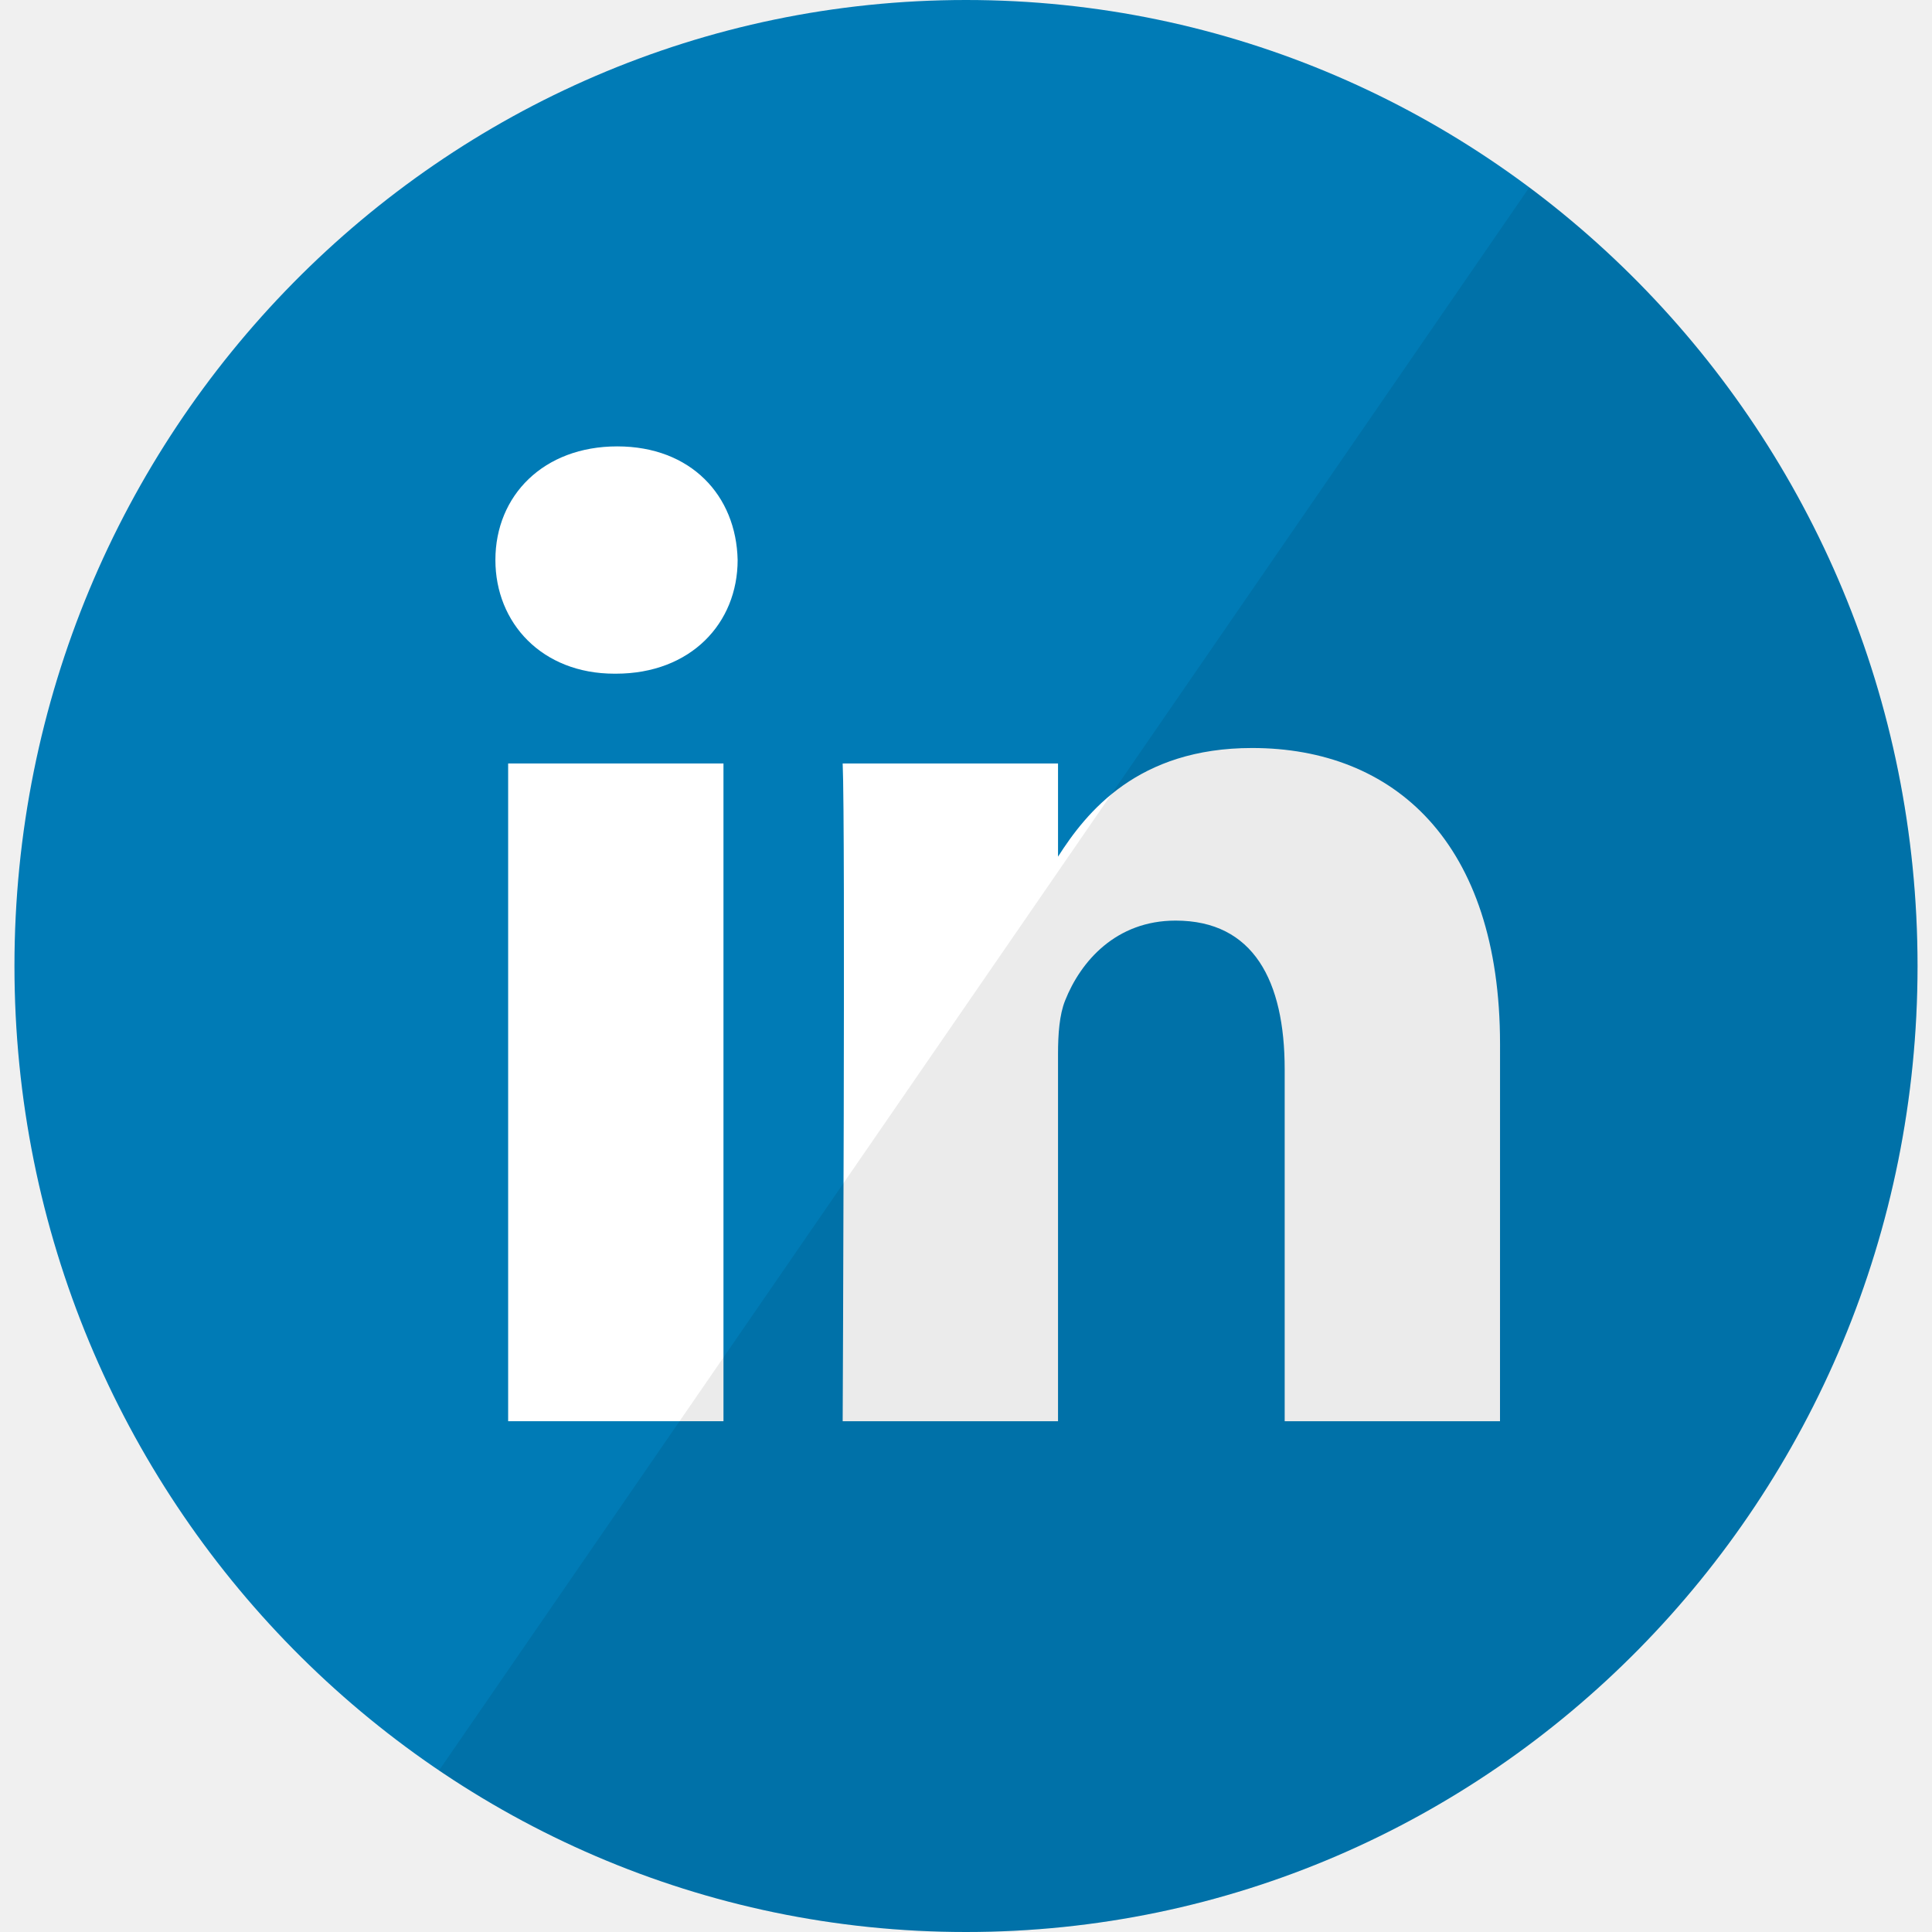
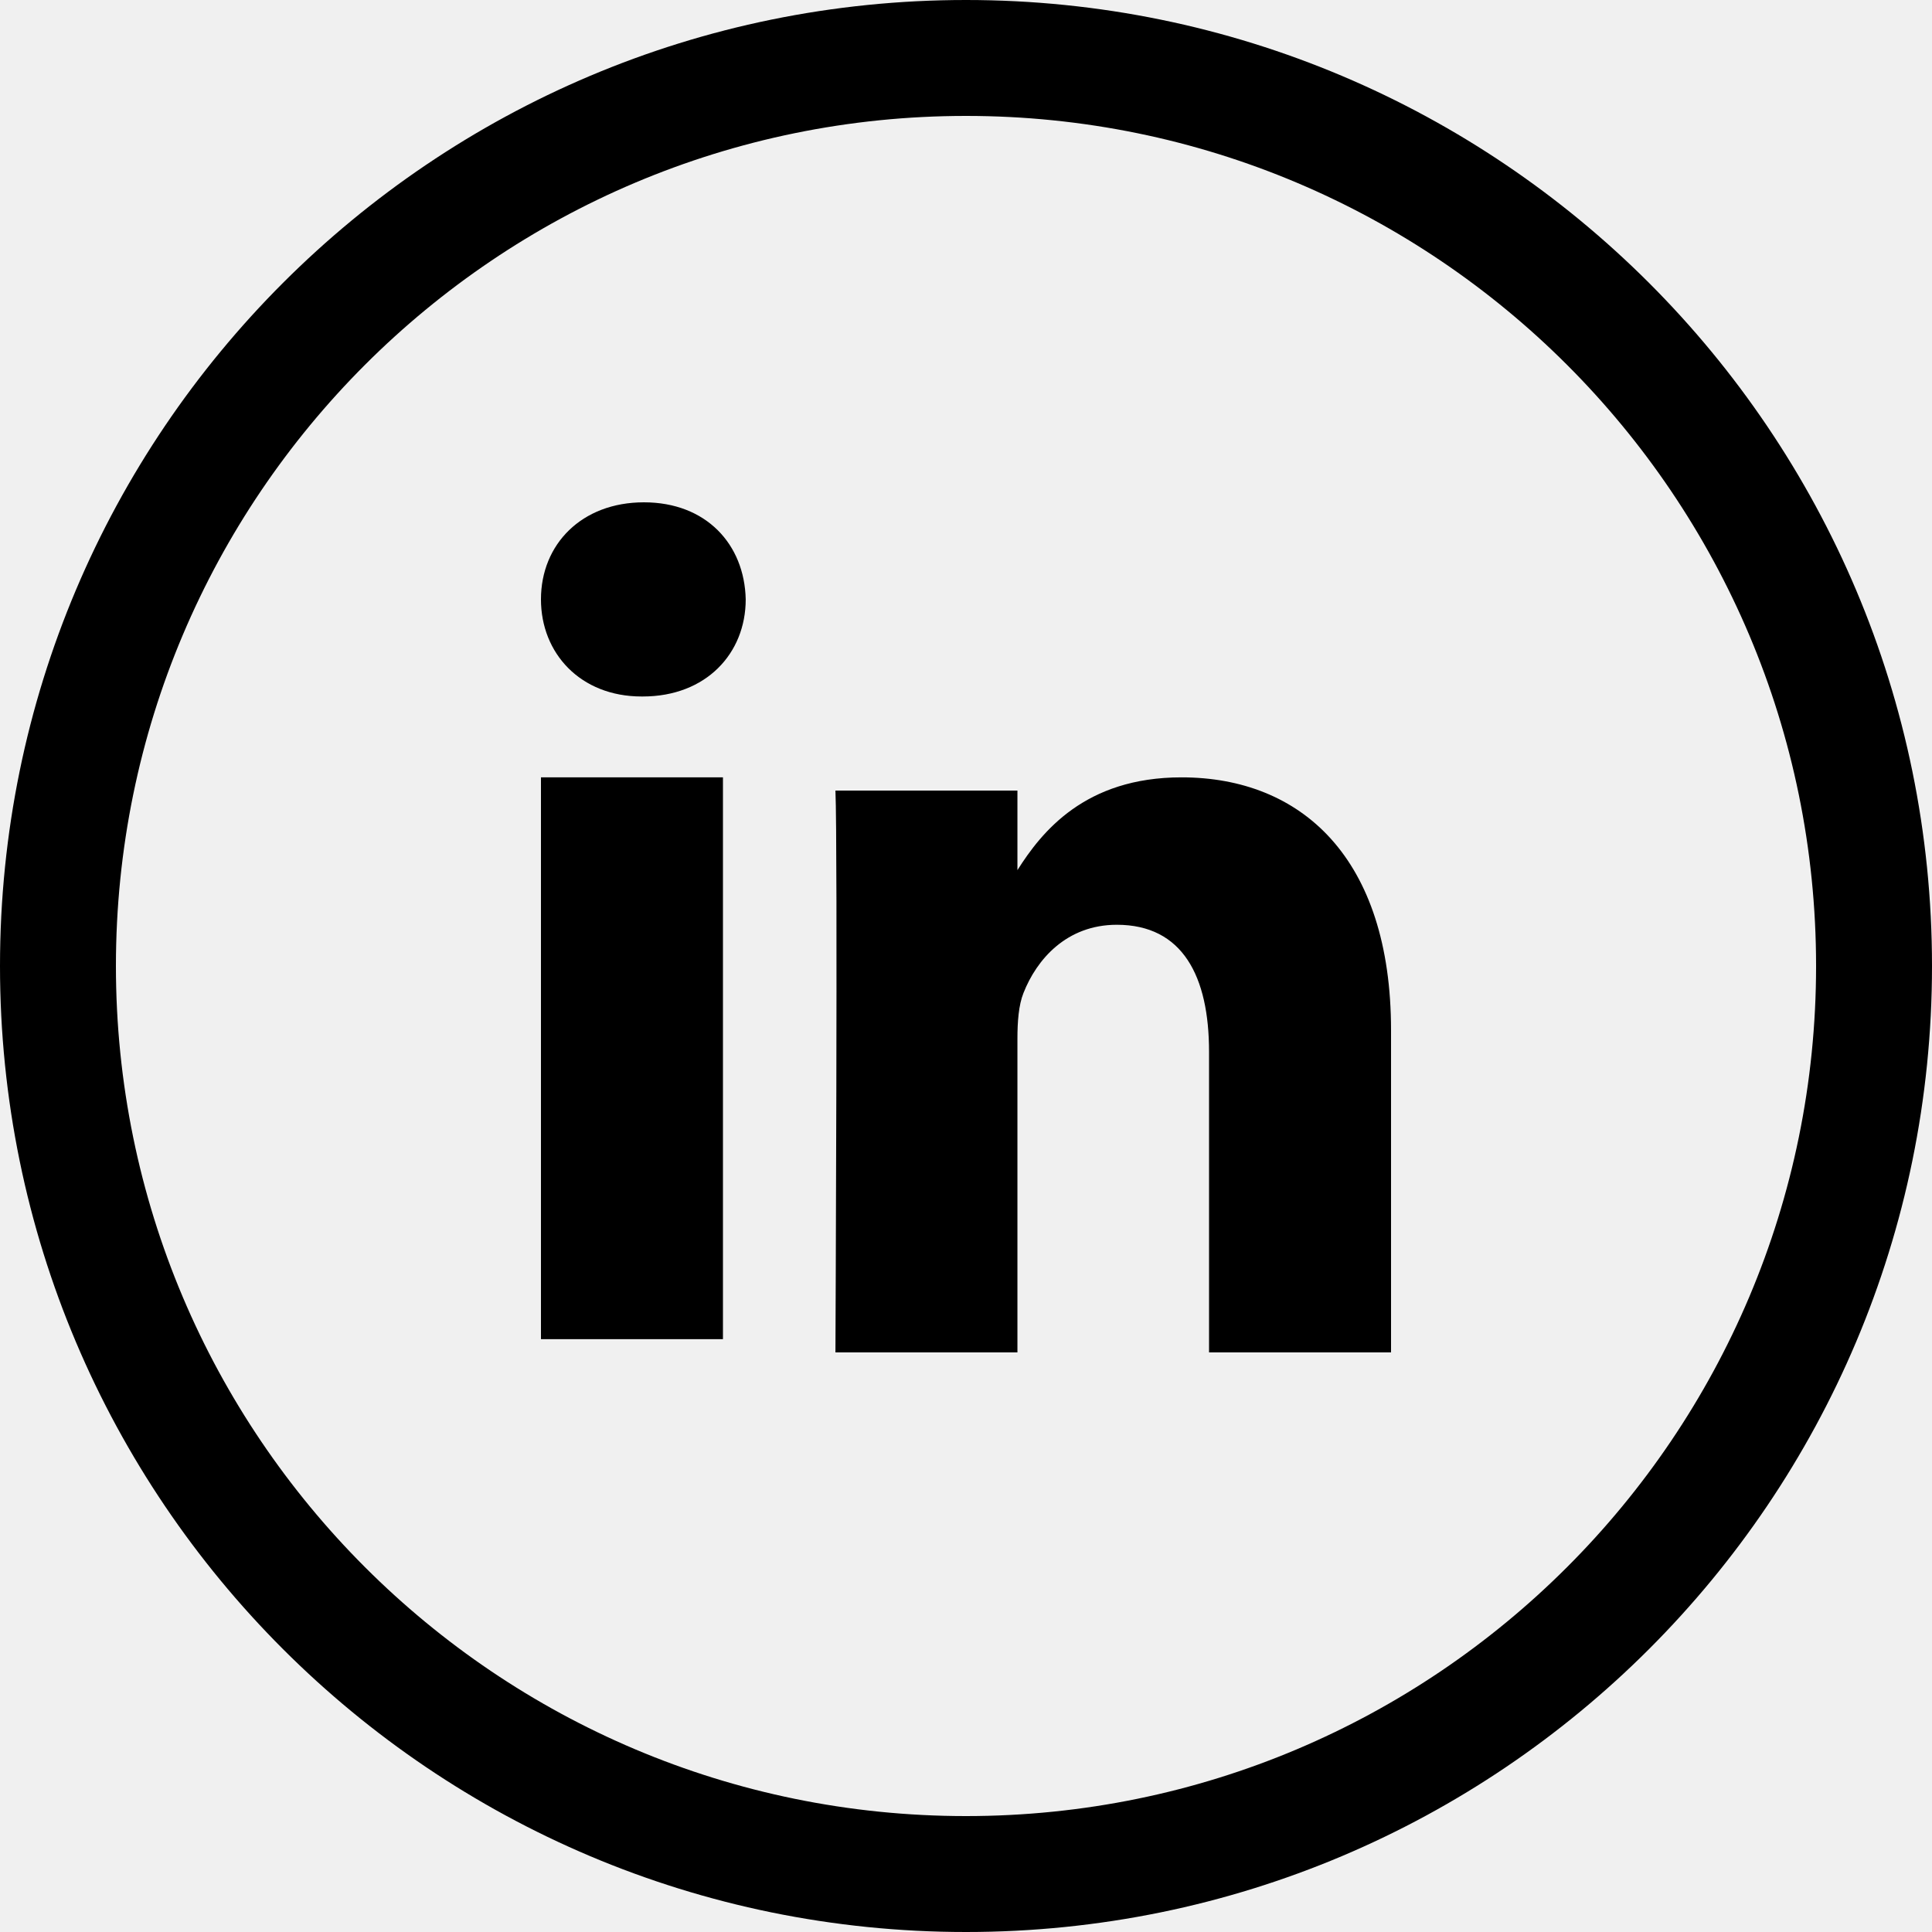
- <svg xmlns="http://www.w3.org/2000/svg" width="40px" height="40px" viewBox="0 0 60 60" version="1.1">
-   <path d="M0.449,30 C0.449,13.431 13.68,0 30,0 C46.32,0 59.551,13.431 59.551,30 C59.551,46.569 46.32,60 30,60 C13.68,60 0.449,46.569 0.449,30 Z M0.449,30" fill="#007BB6" />
-   <path d="M22.468,23.71 L15.781,23.71 L15.781,44.137 L22.468,44.137 L22.468,23.71 Z M22.468,23.71" id="Path" fill="#FFFFFF" />
-   <path d="M22.908,17.391 C22.865,15.388 21.456,13.863 19.169,13.863 C16.881,13.863 15.385,15.388 15.385,17.391 C15.385,19.352 16.837,20.922 19.082,20.922 L19.125,20.922 C21.456,20.922 22.908,19.352 22.908,17.391 Z M22.908,17.391" id="Path" fill="#FFFFFF" />
-   <path d="M46.585,32.425 C46.585,26.15 43.286,23.23 38.885,23.23 C35.335,23.23 33.745,25.213 32.858,26.604 L32.858,23.71 L26.17,23.71 C26.258,25.627 26.17,44.137 26.17,44.137 L32.858,44.137 L32.858,32.729 C32.858,32.119 32.901,31.51 33.078,31.073 C33.561,29.853 34.661,28.59 36.509,28.59 C38.93,28.59 39.897,30.463 39.897,33.208 L39.897,44.137 L46.584,44.137 L46.585,32.425 Z M46.585,32.425" id="Path" fill="#FFFFFF" />
-   <path d="M59.551,30 C59.551,46.569 46.32,60 30,60 C23.947,60 18.319,58.153 13.634,54.983 L47.494,5.819 C54.806,11.281 59.551,20.078 59.551,30 Z M59.551,30" id="reflec" fill-opacity="0.08" fill="#000000" />
+ <svg xmlns="http://www.w3.org/2000/svg" width="50px" height="50px" viewBox="0 0 50 50" version="1.1">
+   <description>Created with Sketch (http://www.bohemiancoding.com/sketch)</description>
+   <defs />
+   <g id="Page-1" stroke="none" stroke-width="1" fill="none" fill-rule="evenodd">
+     <g id="LinkedIn" fill="#000000">
+       <path d="M25,50 C38.807,50 50,38.807 50,25 C50,11.193 38.807,0 25,0 C11.193,0 0,11.193 0,25 C0,38.807 11.193,50 25,50 Z M25,47 C37.15,47 47,37.15 47,25 C47,12.85 37.15,3 25,3 C12.85,3 3,12.85 3,25 C3,37.15 12.85,47 25,47 Z M14,20.118 L14,34.658 L18.71,34.658 L18.71,20.118 L14,20.118 Z M16.665,13 C15.053,13 14,14.086 14,15.512 C14,16.908 15.022,18.025 16.604,18.025 L16.634,18.025 C18.276,18.025 19.299,16.908 19.299,15.512 C19.268,14.086 18.276,13 16.665,13 Z M30.577,20.118 C28.076,20.118 26.957,21.529 26.331,22.519 L26.331,20.46 L21.621,20.46 C21.683,21.824 21.621,35 21.621,35 L26.331,35 L26.331,26.88 C26.331,26.445 26.362,26.012 26.487,25.7 C26.827,24.832 27.602,23.933 28.903,23.933 C30.608,23.933 31.29,25.267 31.29,27.221 L31.29,35 L36,35 L36,26.663 C36,22.197 33.676,20.118 30.577,20.118 Z M30.577,20.118" id="Oval-1" />
+     </g>
+   </g>
</svg>
